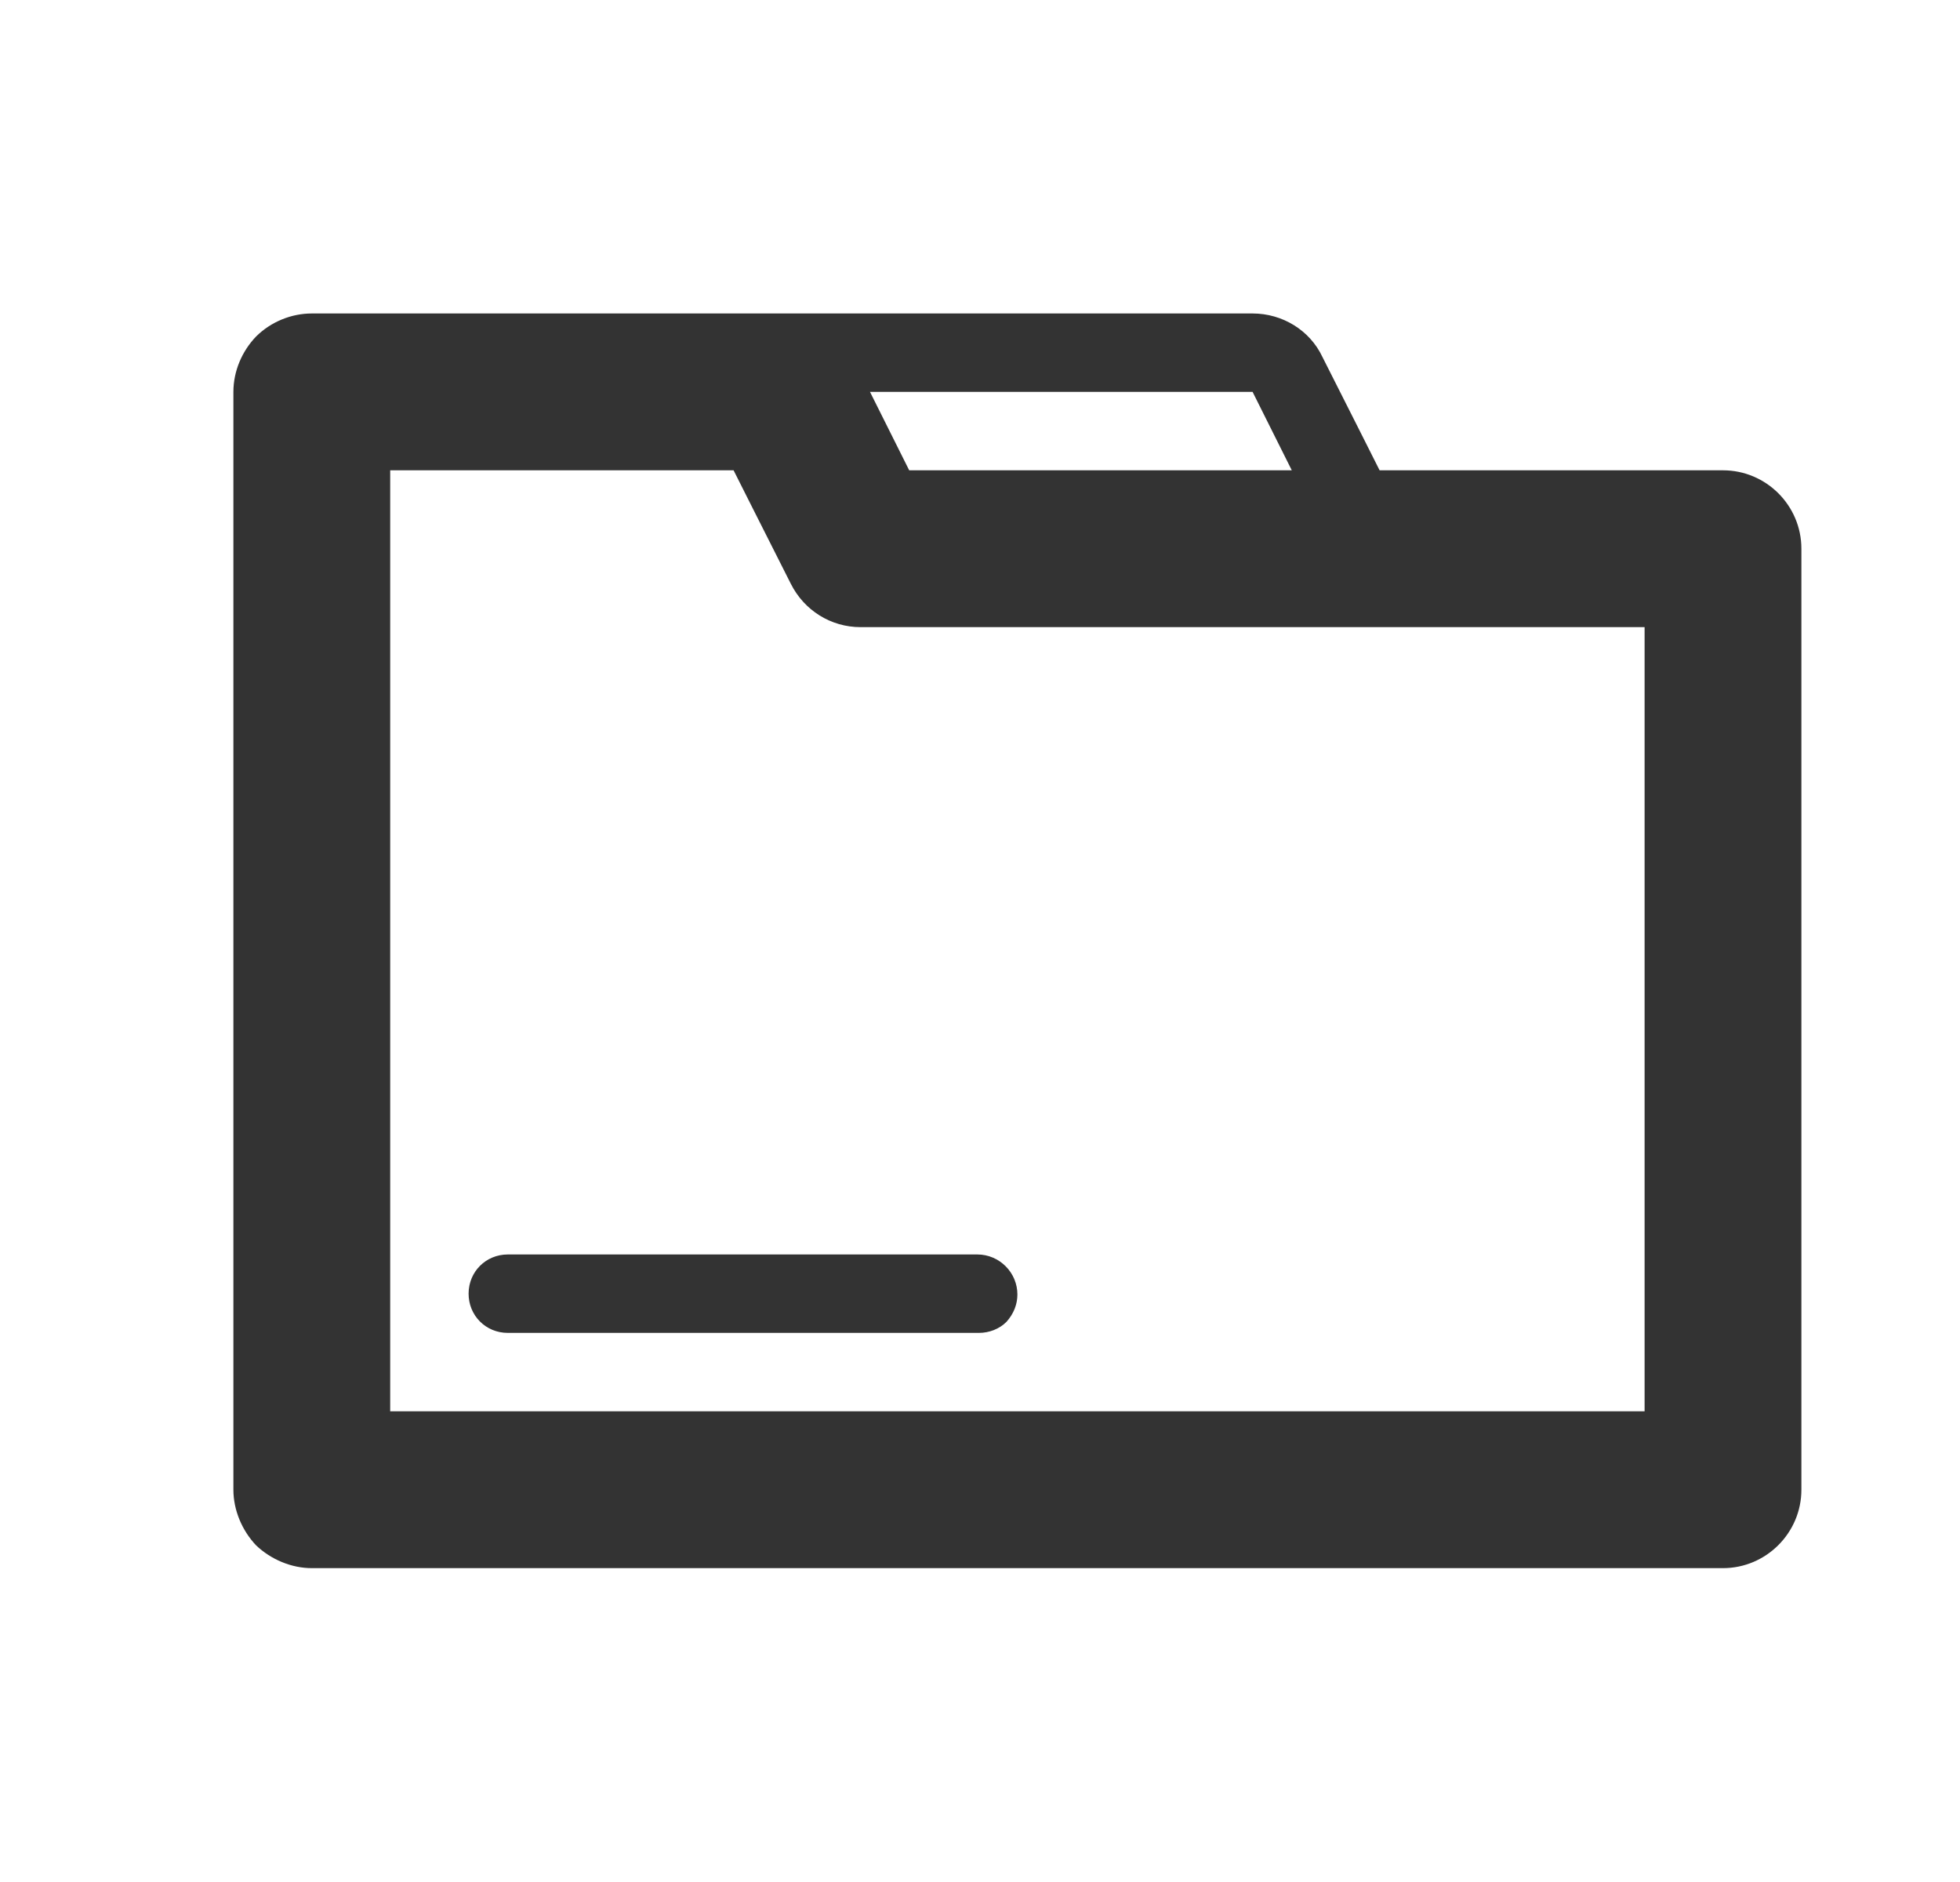
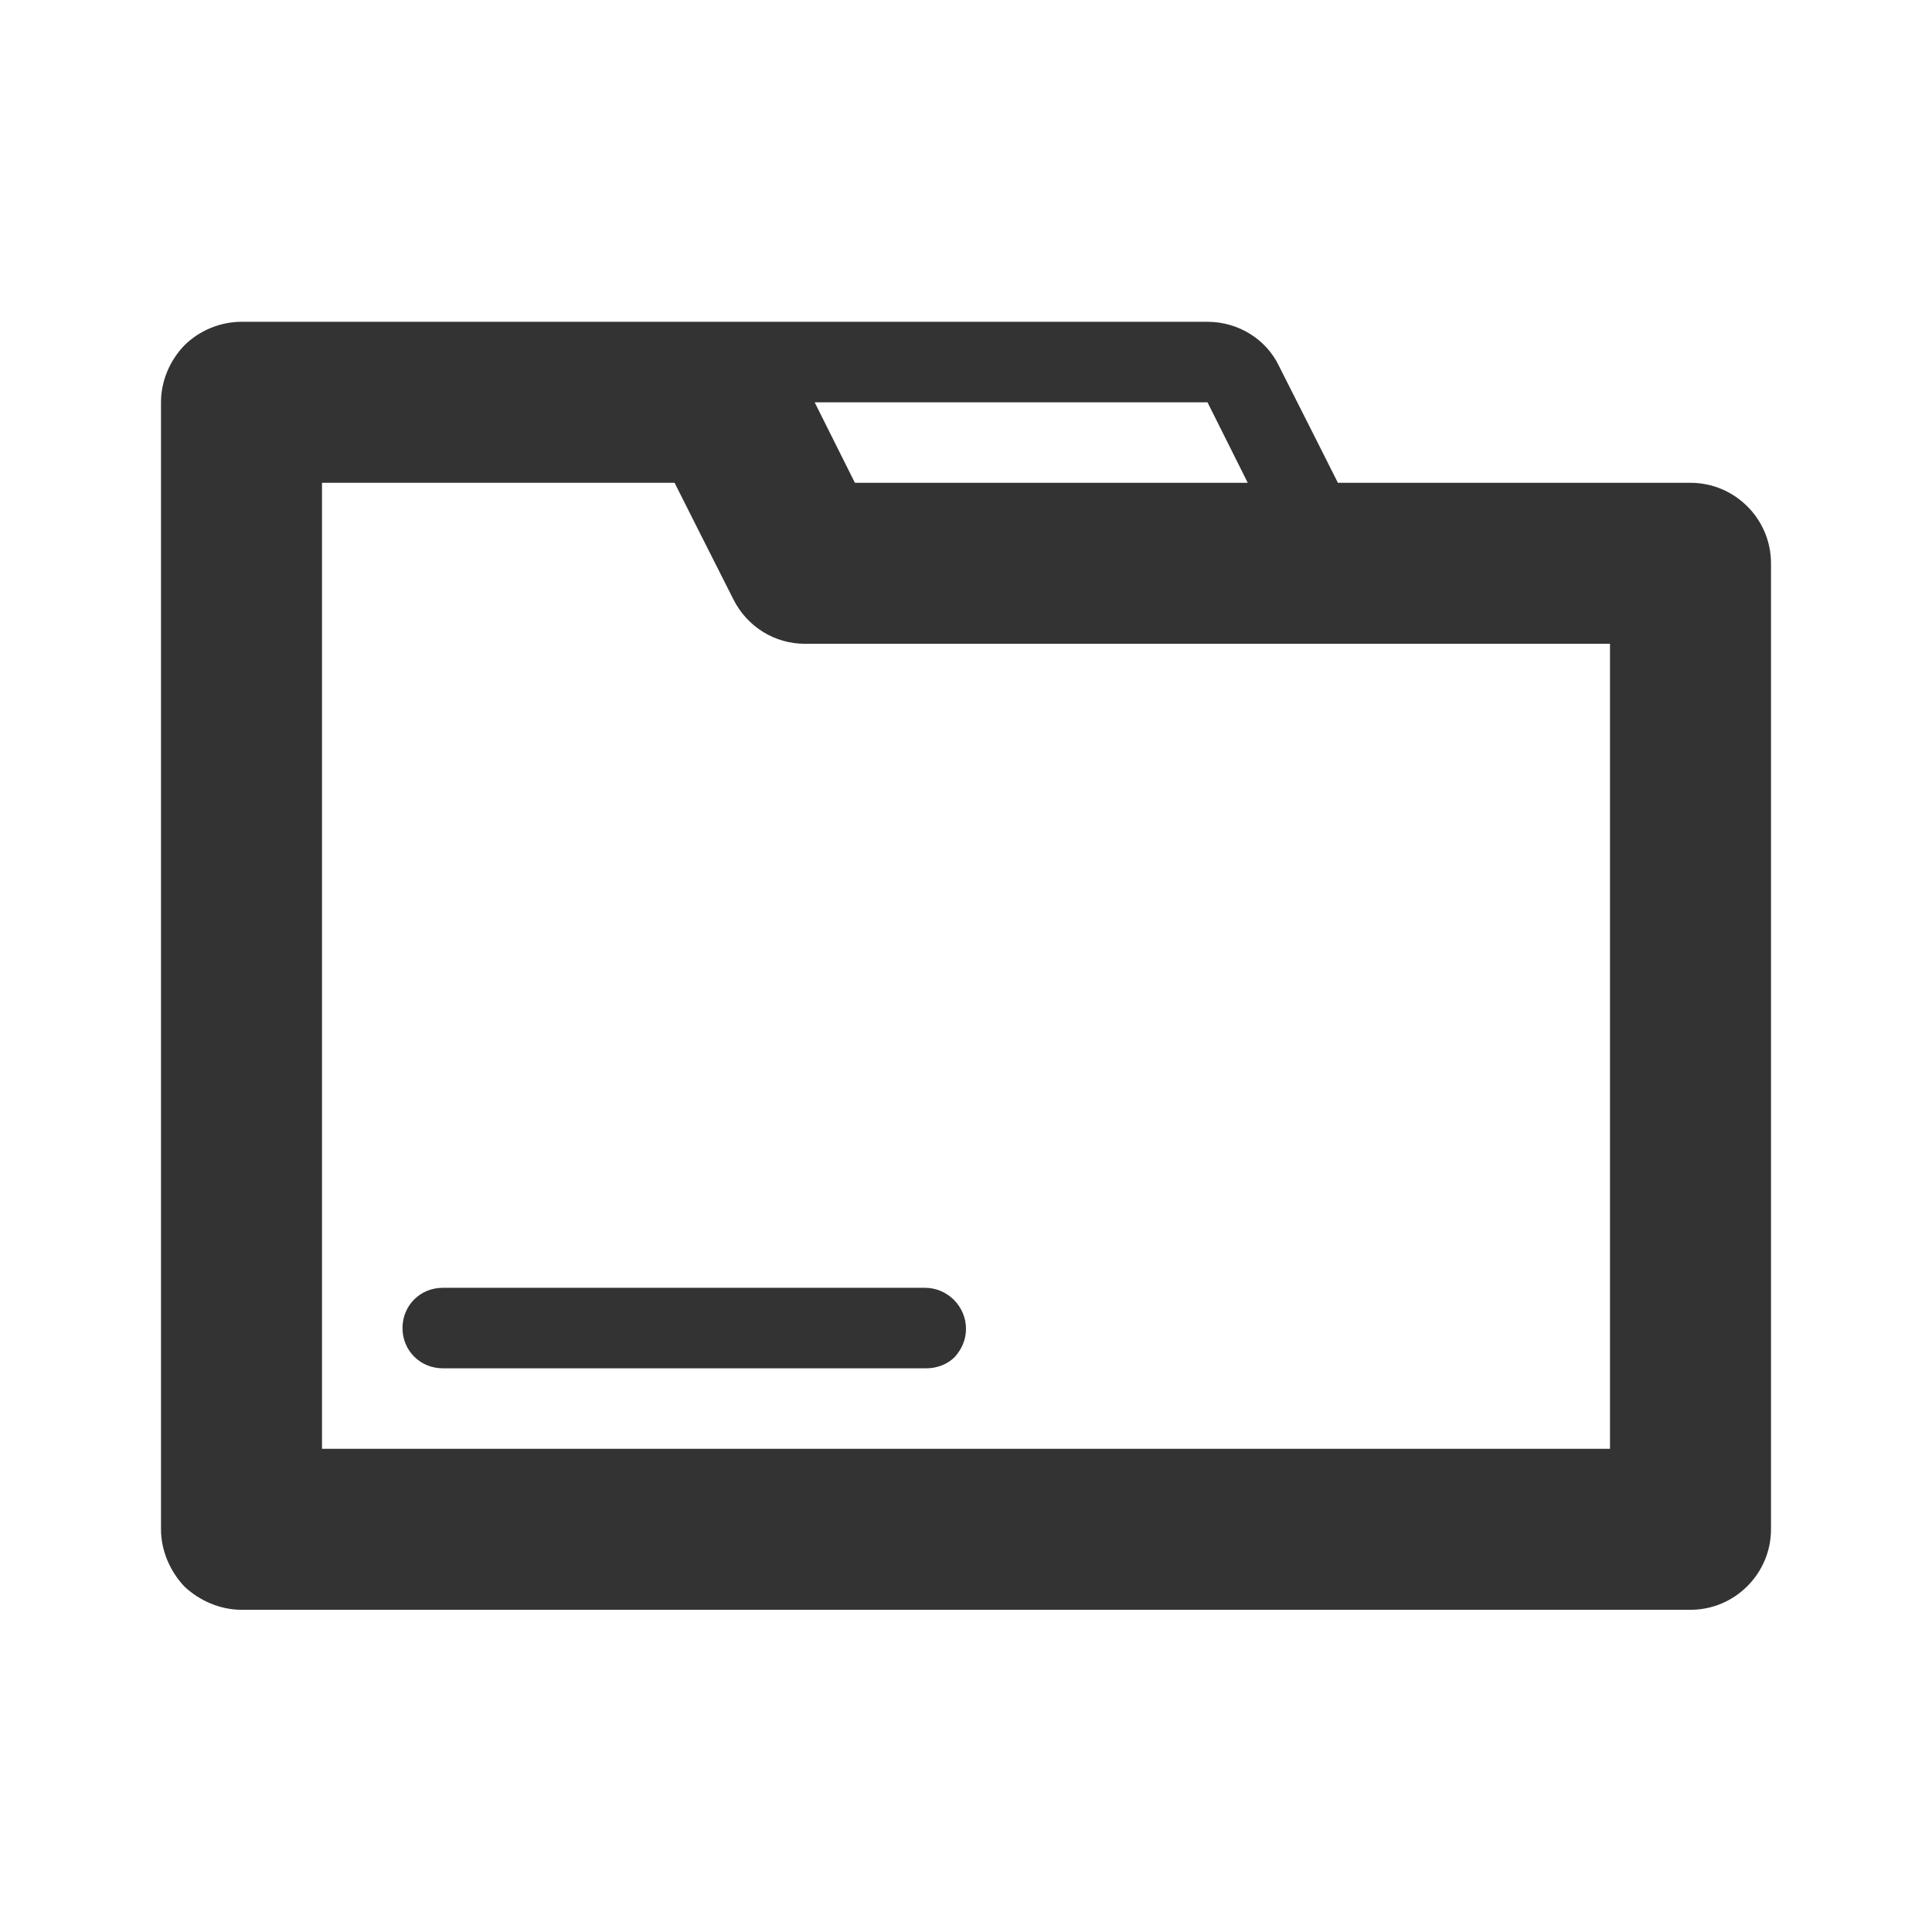
- <svg xmlns="http://www.w3.org/2000/svg" width="25px" height="24px" version="1.1" xml:space="preserve" style="fill-rule:evenodd;clip-rule:evenodd;stroke-linejoin:round;stroke-miterlimit:1.414;">
-   <g transform="matrix(1,0,0,1,-818,-984)">
-     <g id="object.regular.folder" transform="matrix(0.800768,0,0,0.984948,818.977,984)">
+ <svg xmlns="http://www.w3.org/2000/svg" width="24px" height="24px" version="1.1" xml:space="preserve" style="fill-rule:evenodd;clip-rule:evenodd;stroke-linejoin:round;stroke-miterlimit:1.414;">
+   <g transform="matrix(1,0,0,1,-819,-984)">
+     <g id="object.regular.folder" transform="matrix(0.800768,0,0,0.984948,819,984)">
      <rect x="0" y="0" width="29.971" height="24.367" style="fill:none;" />
      <g transform="matrix(1.2488,0,0,1.01528,-2216.62,-999.038)">
        <path d="M1777,989C1777,988.735 1777.11,988.48 1777.29,988.293C1777.48,988.105 1777.74,988 1778,988C1780.66,988 1787.85,988 1790,988C1790.38,988 1790.73,988.214 1790.89,988.553C1791.19,989.145 1791.62,990 1791.62,990C1791.62,990 1794.44,990 1796,990C1796.55,990 1797,990.448 1797,991C1797,993.577 1797,1000.42 1797,1003C1797,1003.55 1796.55,1004 1796,1004C1792.59,1004 1781.41,1004 1778,1004C1777.74,1004 1777.48,1003.89 1777.29,1003.71C1777.11,1003.52 1777,1003.26 1777,1003C1777,1000.13 1777,991.873 1777,989ZM1785,992C1784.62,992 1784.28,991.786 1784.11,991.447C1783.81,990.855 1783.38,990 1783.38,990L1779,990L1779,1002L1795,1002L1795,992C1795,992 1787.27,992 1785,992ZM1787,1000.51C1787,1000.64 1786.95,1000.76 1786.86,1000.86C1786.77,1000.95 1786.64,1001 1786.51,1001C1785.23,1001 1781.79,1001 1780.5,1001C1780.22,1001 1780,1000.78 1780,1000.5C1780,1000.22 1780.22,1000 1780.5,1000C1781.79,1000 1785.19,1000 1786.49,1000C1786.77,1000 1787,1000.23 1787,1000.51C1787,1000.51 1787,1000.51 1787,1000.51ZM1790,989L1785.12,989L1785.62,990L1790.5,990L1790,989Z" style="fill:rgb(51,51,51);" />
      </g>
    </g>
  </g>
</svg>
